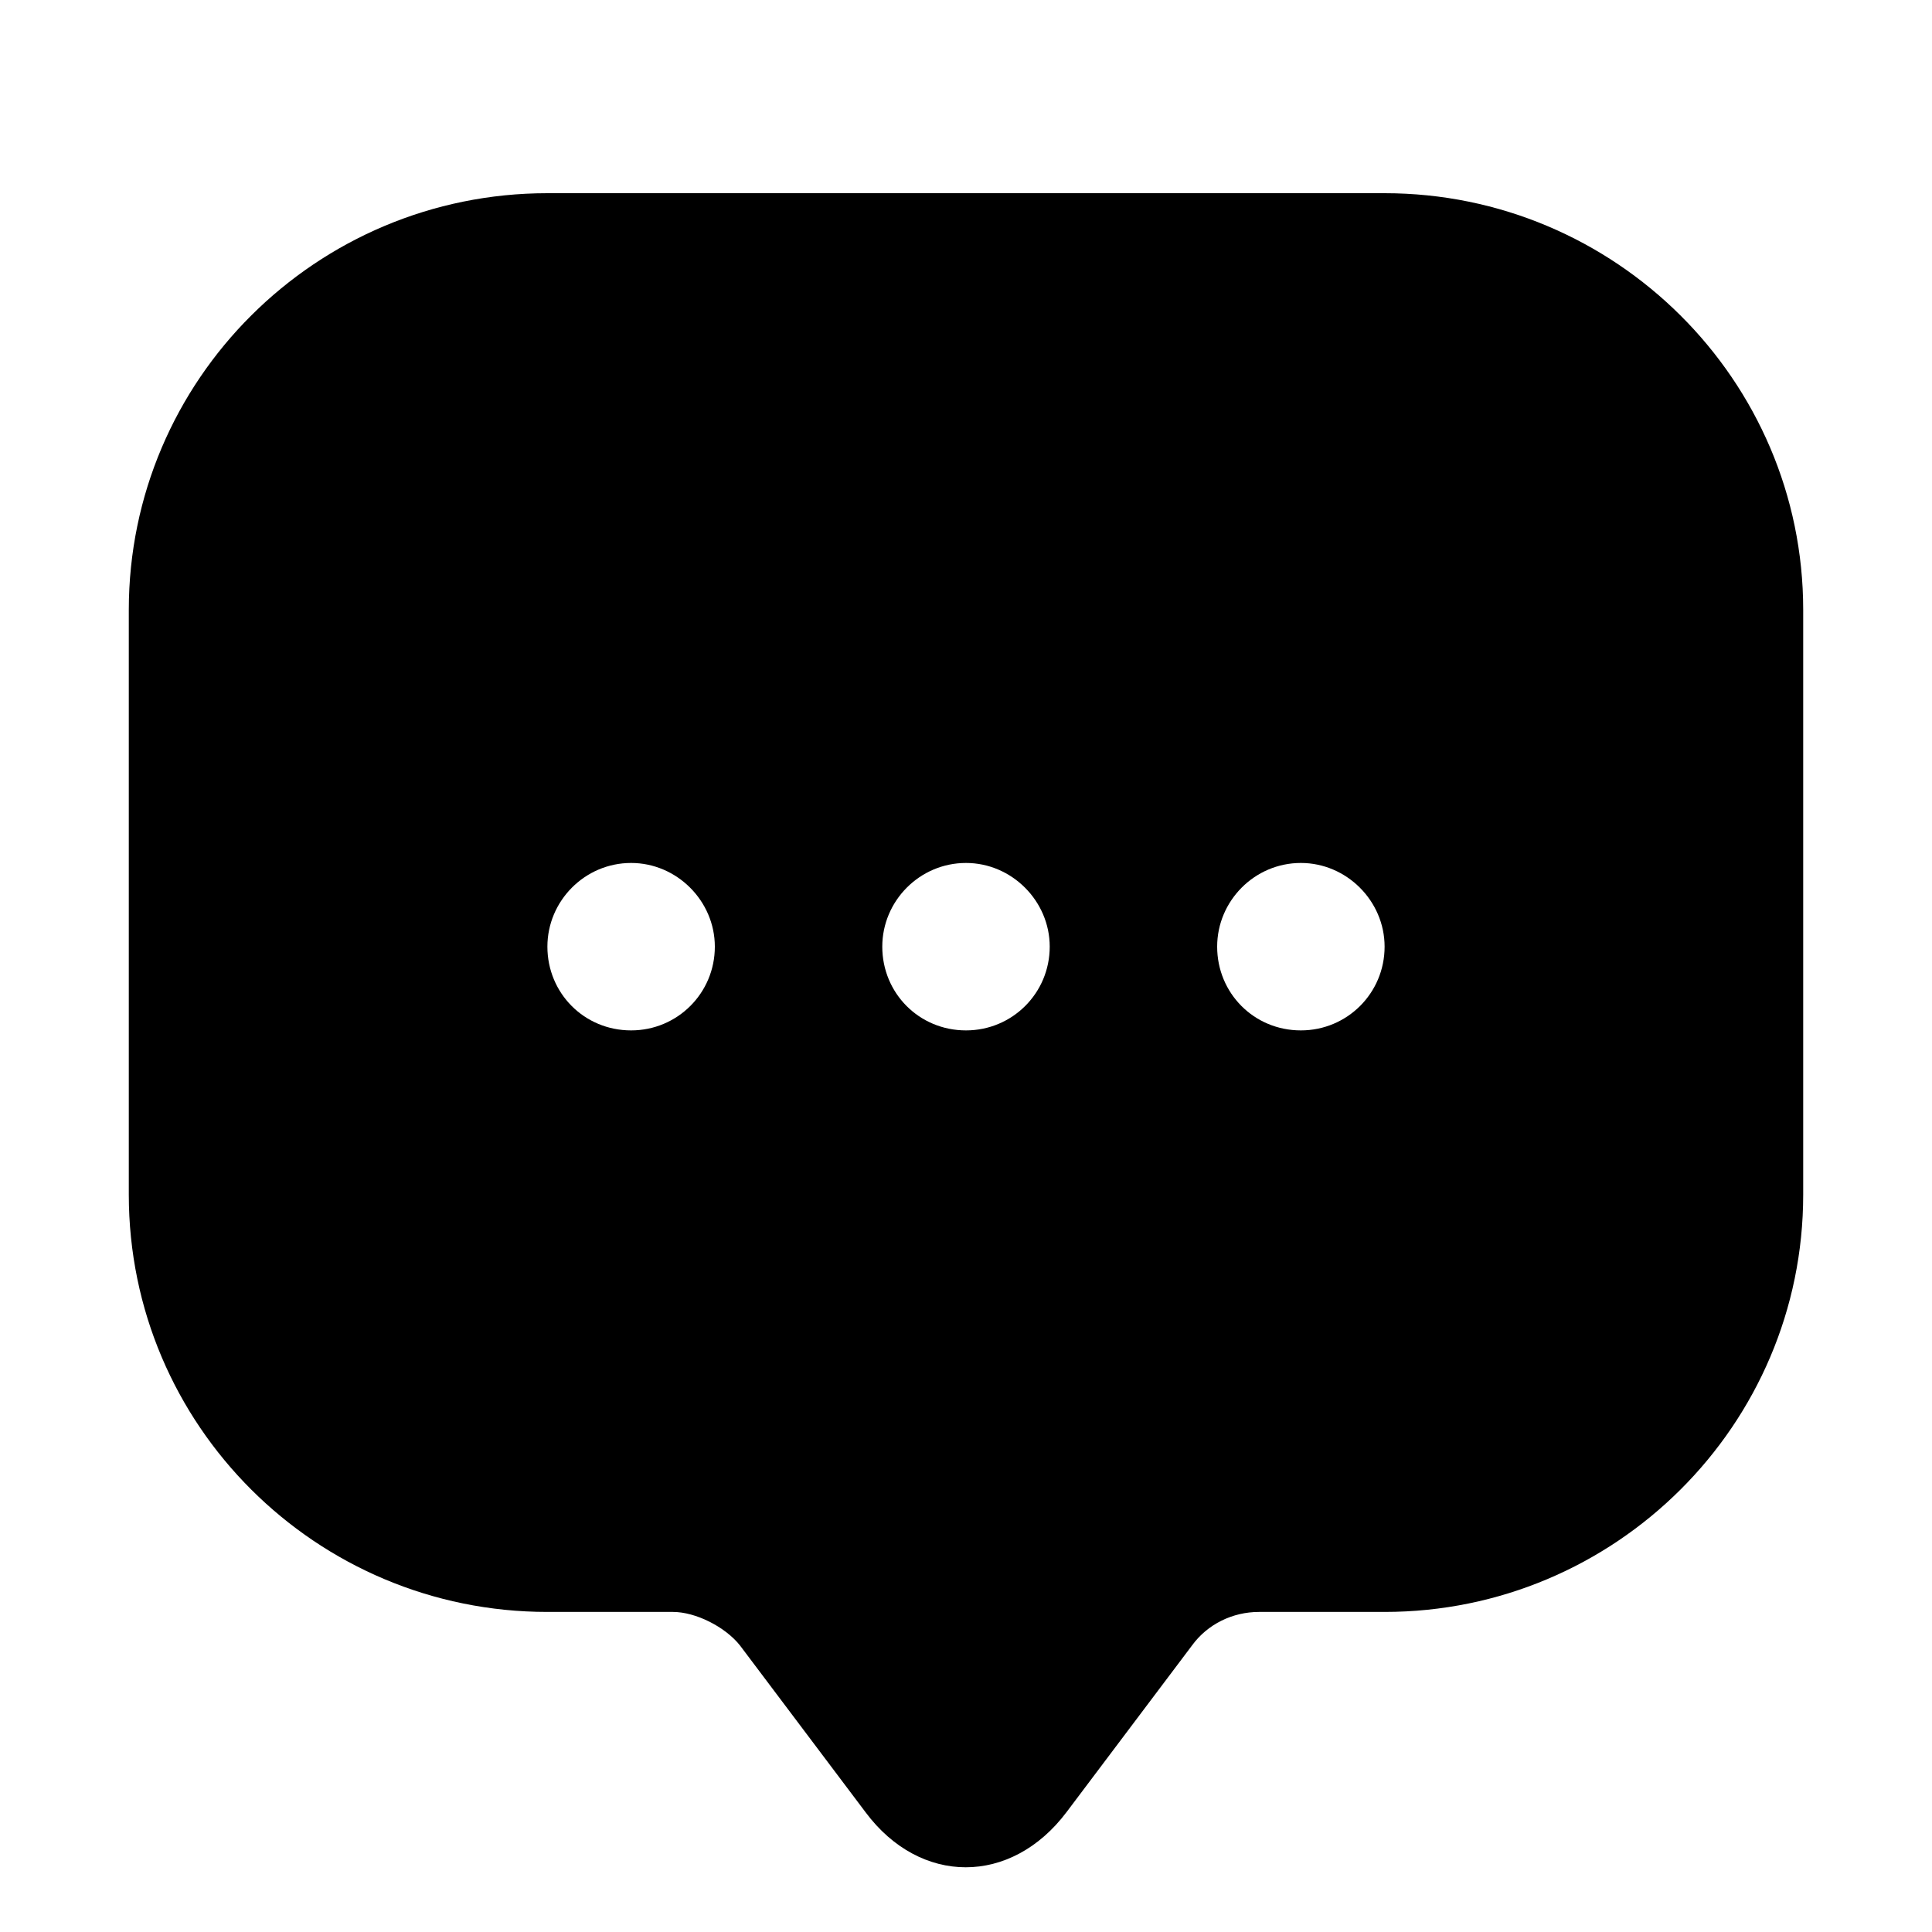
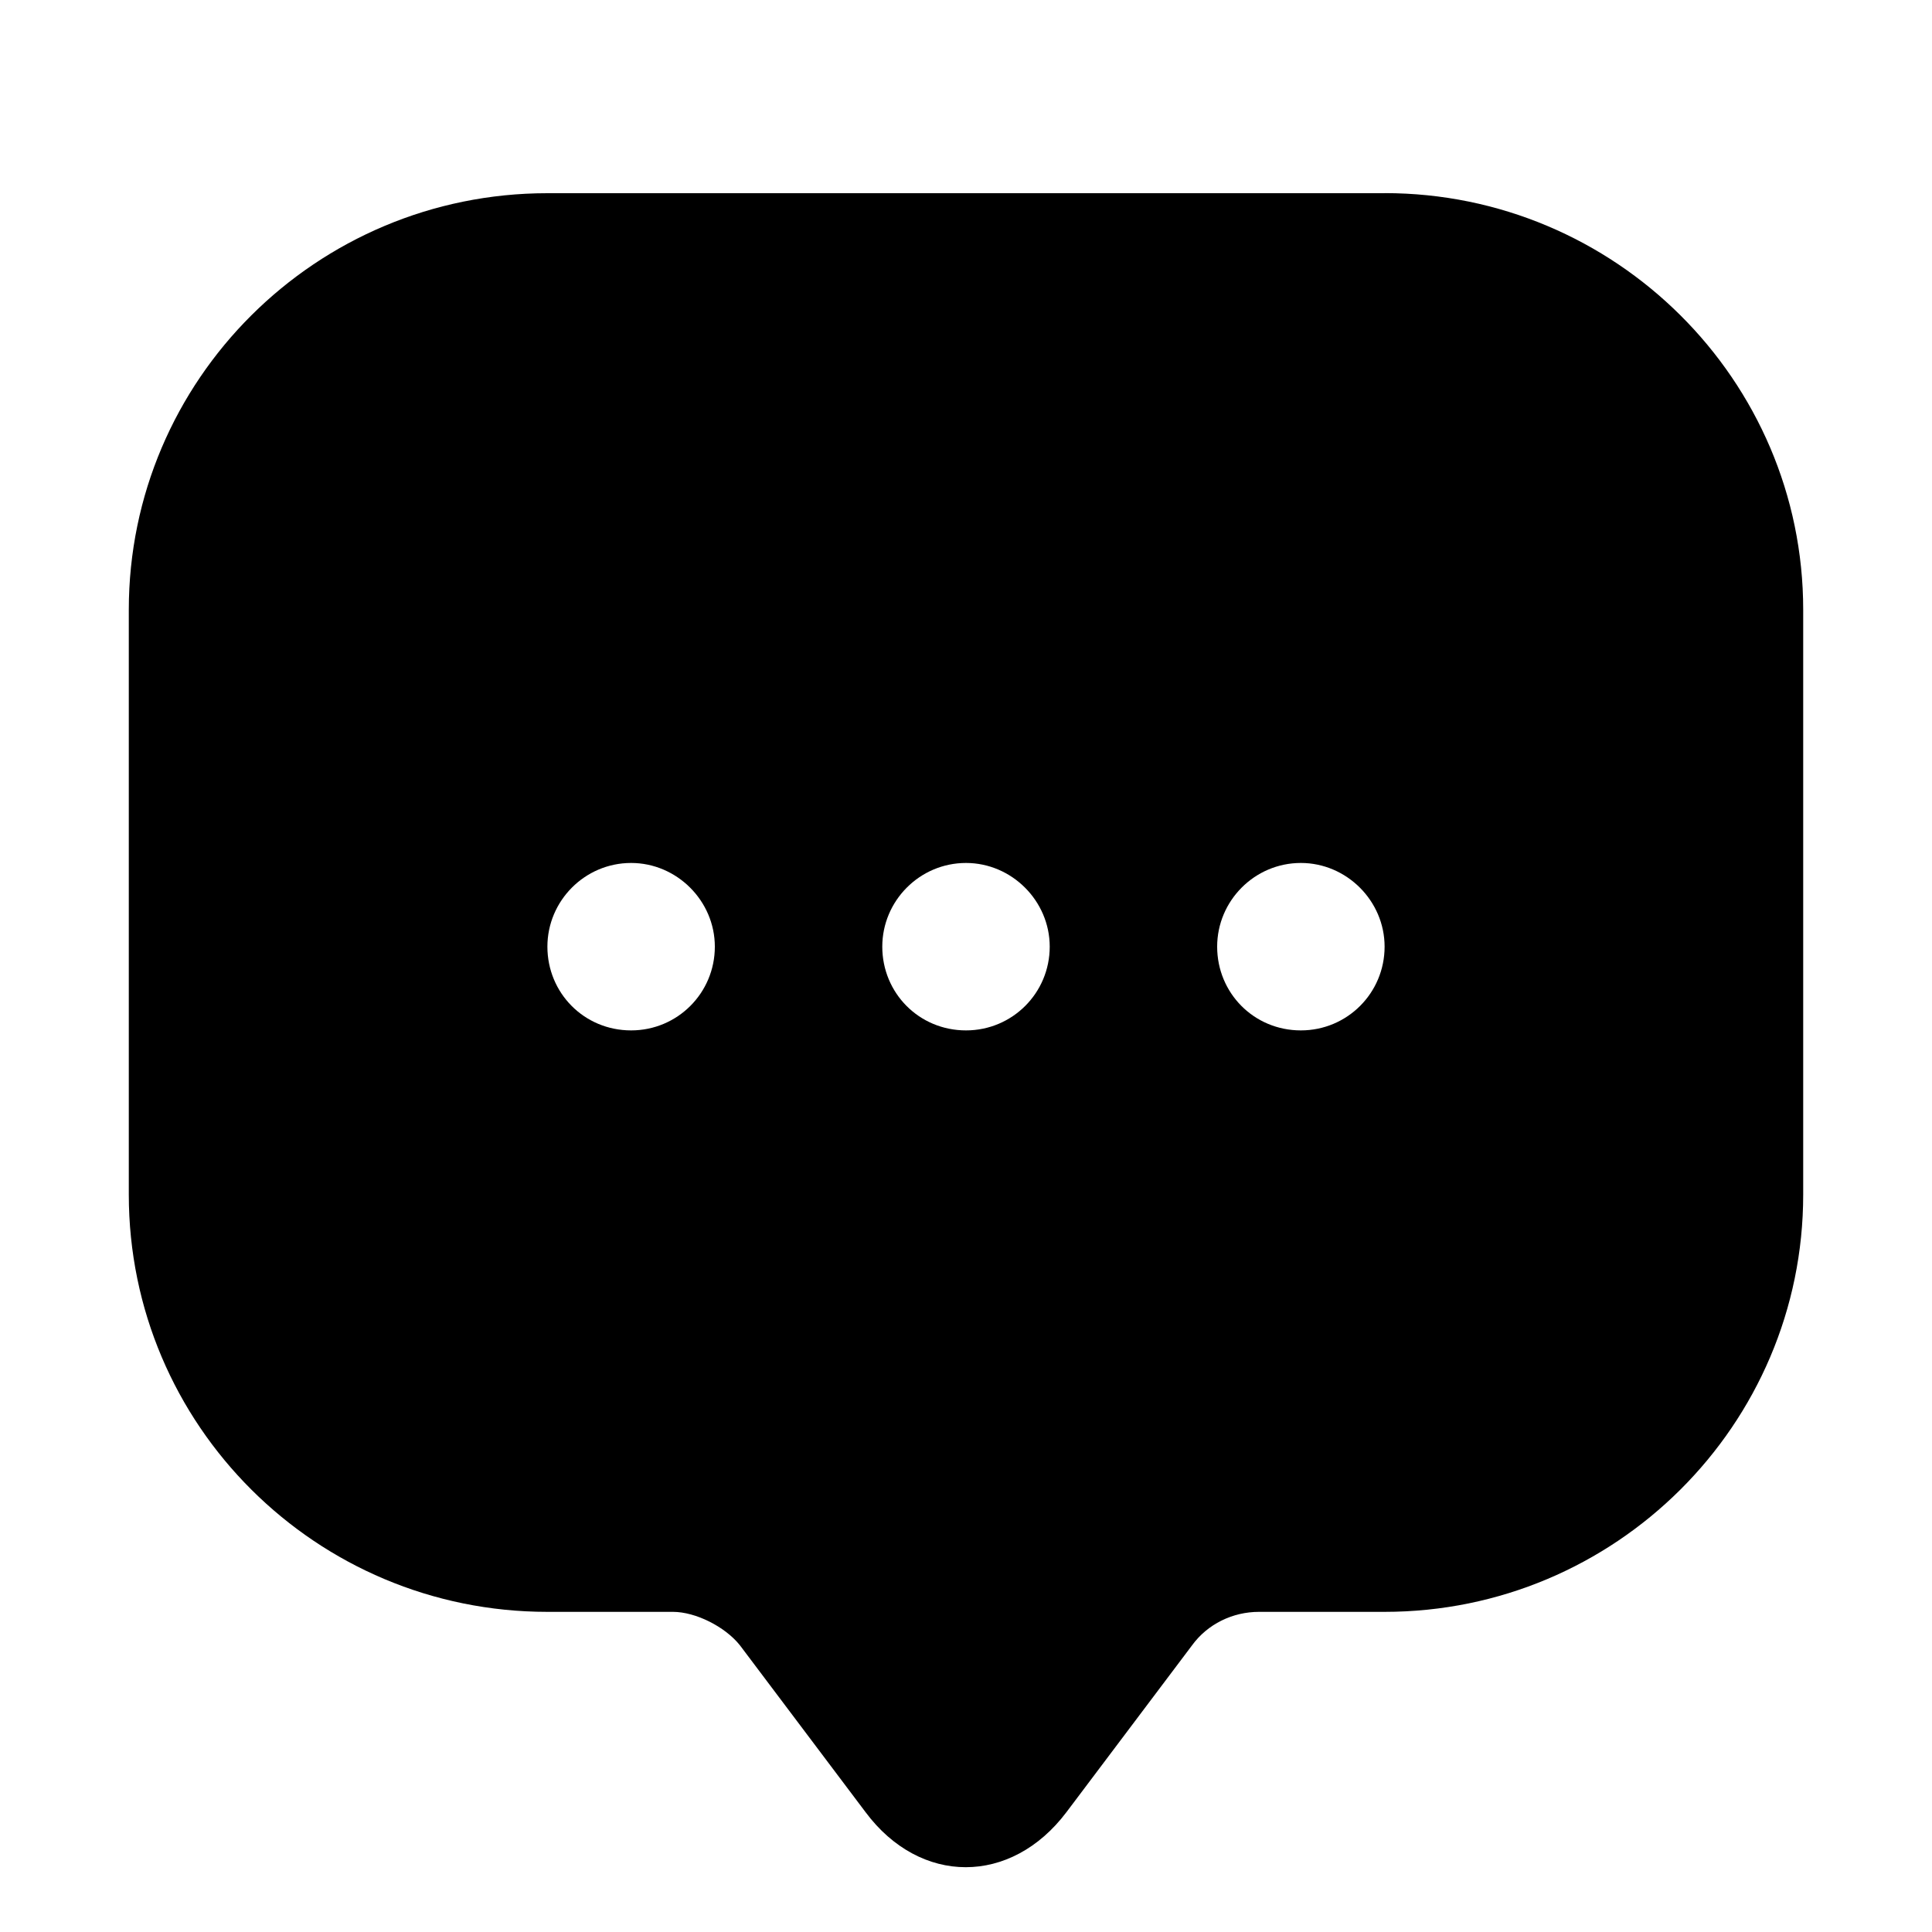
<svg xmlns="http://www.w3.org/2000/svg" width="24" height="24" fill="none" viewBox="0 0 24 24">
-   <path fill="currentColor" d="M17.2 2.4H6.8c-2.872 0-5.2 2.32-5.2 5.176v7.264c0 2.864 2.328 5.184 5.2 5.184h1.56c.28 0 .648.184.832.416l1.56 2.072c.68.912 1.808.912 2.496 0l1.56-2.072c.192-.264.504-.416.832-.416h1.56c2.864 0 5.2-2.32 5.2-5.184V7.576c0-2.856-2.336-5.176-5.2-5.176M7.84 12.8c-.584 0-1.04-.464-1.04-1.04 0-.568.464-1.04 1.04-1.04.568 0 1.04.472 1.04 1.04 0 .576-.464 1.04-1.04 1.04m4.16 0c-.584 0-1.04-.464-1.04-1.04 0-.568.464-1.04 1.04-1.04.568 0 1.04.472 1.04 1.04 0 .576-.464 1.04-1.04 1.04m4.16 0c-.584 0-1.04-.464-1.04-1.04 0-.568.464-1.04 1.04-1.04.568 0 1.04.472 1.04 1.04 0 .576-.464 1.04-1.04 1.04" />
+   <path fill="currentColor" d="M17.2 2.4H6.8c-2.872 0-5.2 2.32-5.2 5.175v7.264c0 2.864 2.328 5.184 5.2 5.184h1.56c.28 0 .648.184.832.416l1.56 2.072c.68.912 1.808.912 2.496 0l1.56-2.072c.192-.264.504-.416.832-.416h1.56c2.864 0 5.2-2.32 5.2-5.184V7.575c0-2.856-2.336-5.176-5.2-5.176M7.84 12.8c-.584 0-1.04-.465-1.04-1.04 0-.569.464-1.04 1.04-1.04.568 0 1.04.471 1.04 1.04 0 .575-.464 1.04-1.04 1.04m4.16 0c-.584 0-1.04-.465-1.04-1.04 0-.569.464-1.04 1.04-1.04.568 0 1.04.471 1.04 1.04 0 .575-.464 1.04-1.04 1.04m4.16 0c-.584 0-1.04-.465-1.04-1.04 0-.569.464-1.04 1.04-1.04.568 0 1.04.471 1.04 1.04 0 .575-.464 1.04-1.04 1.04" />
</svg>
